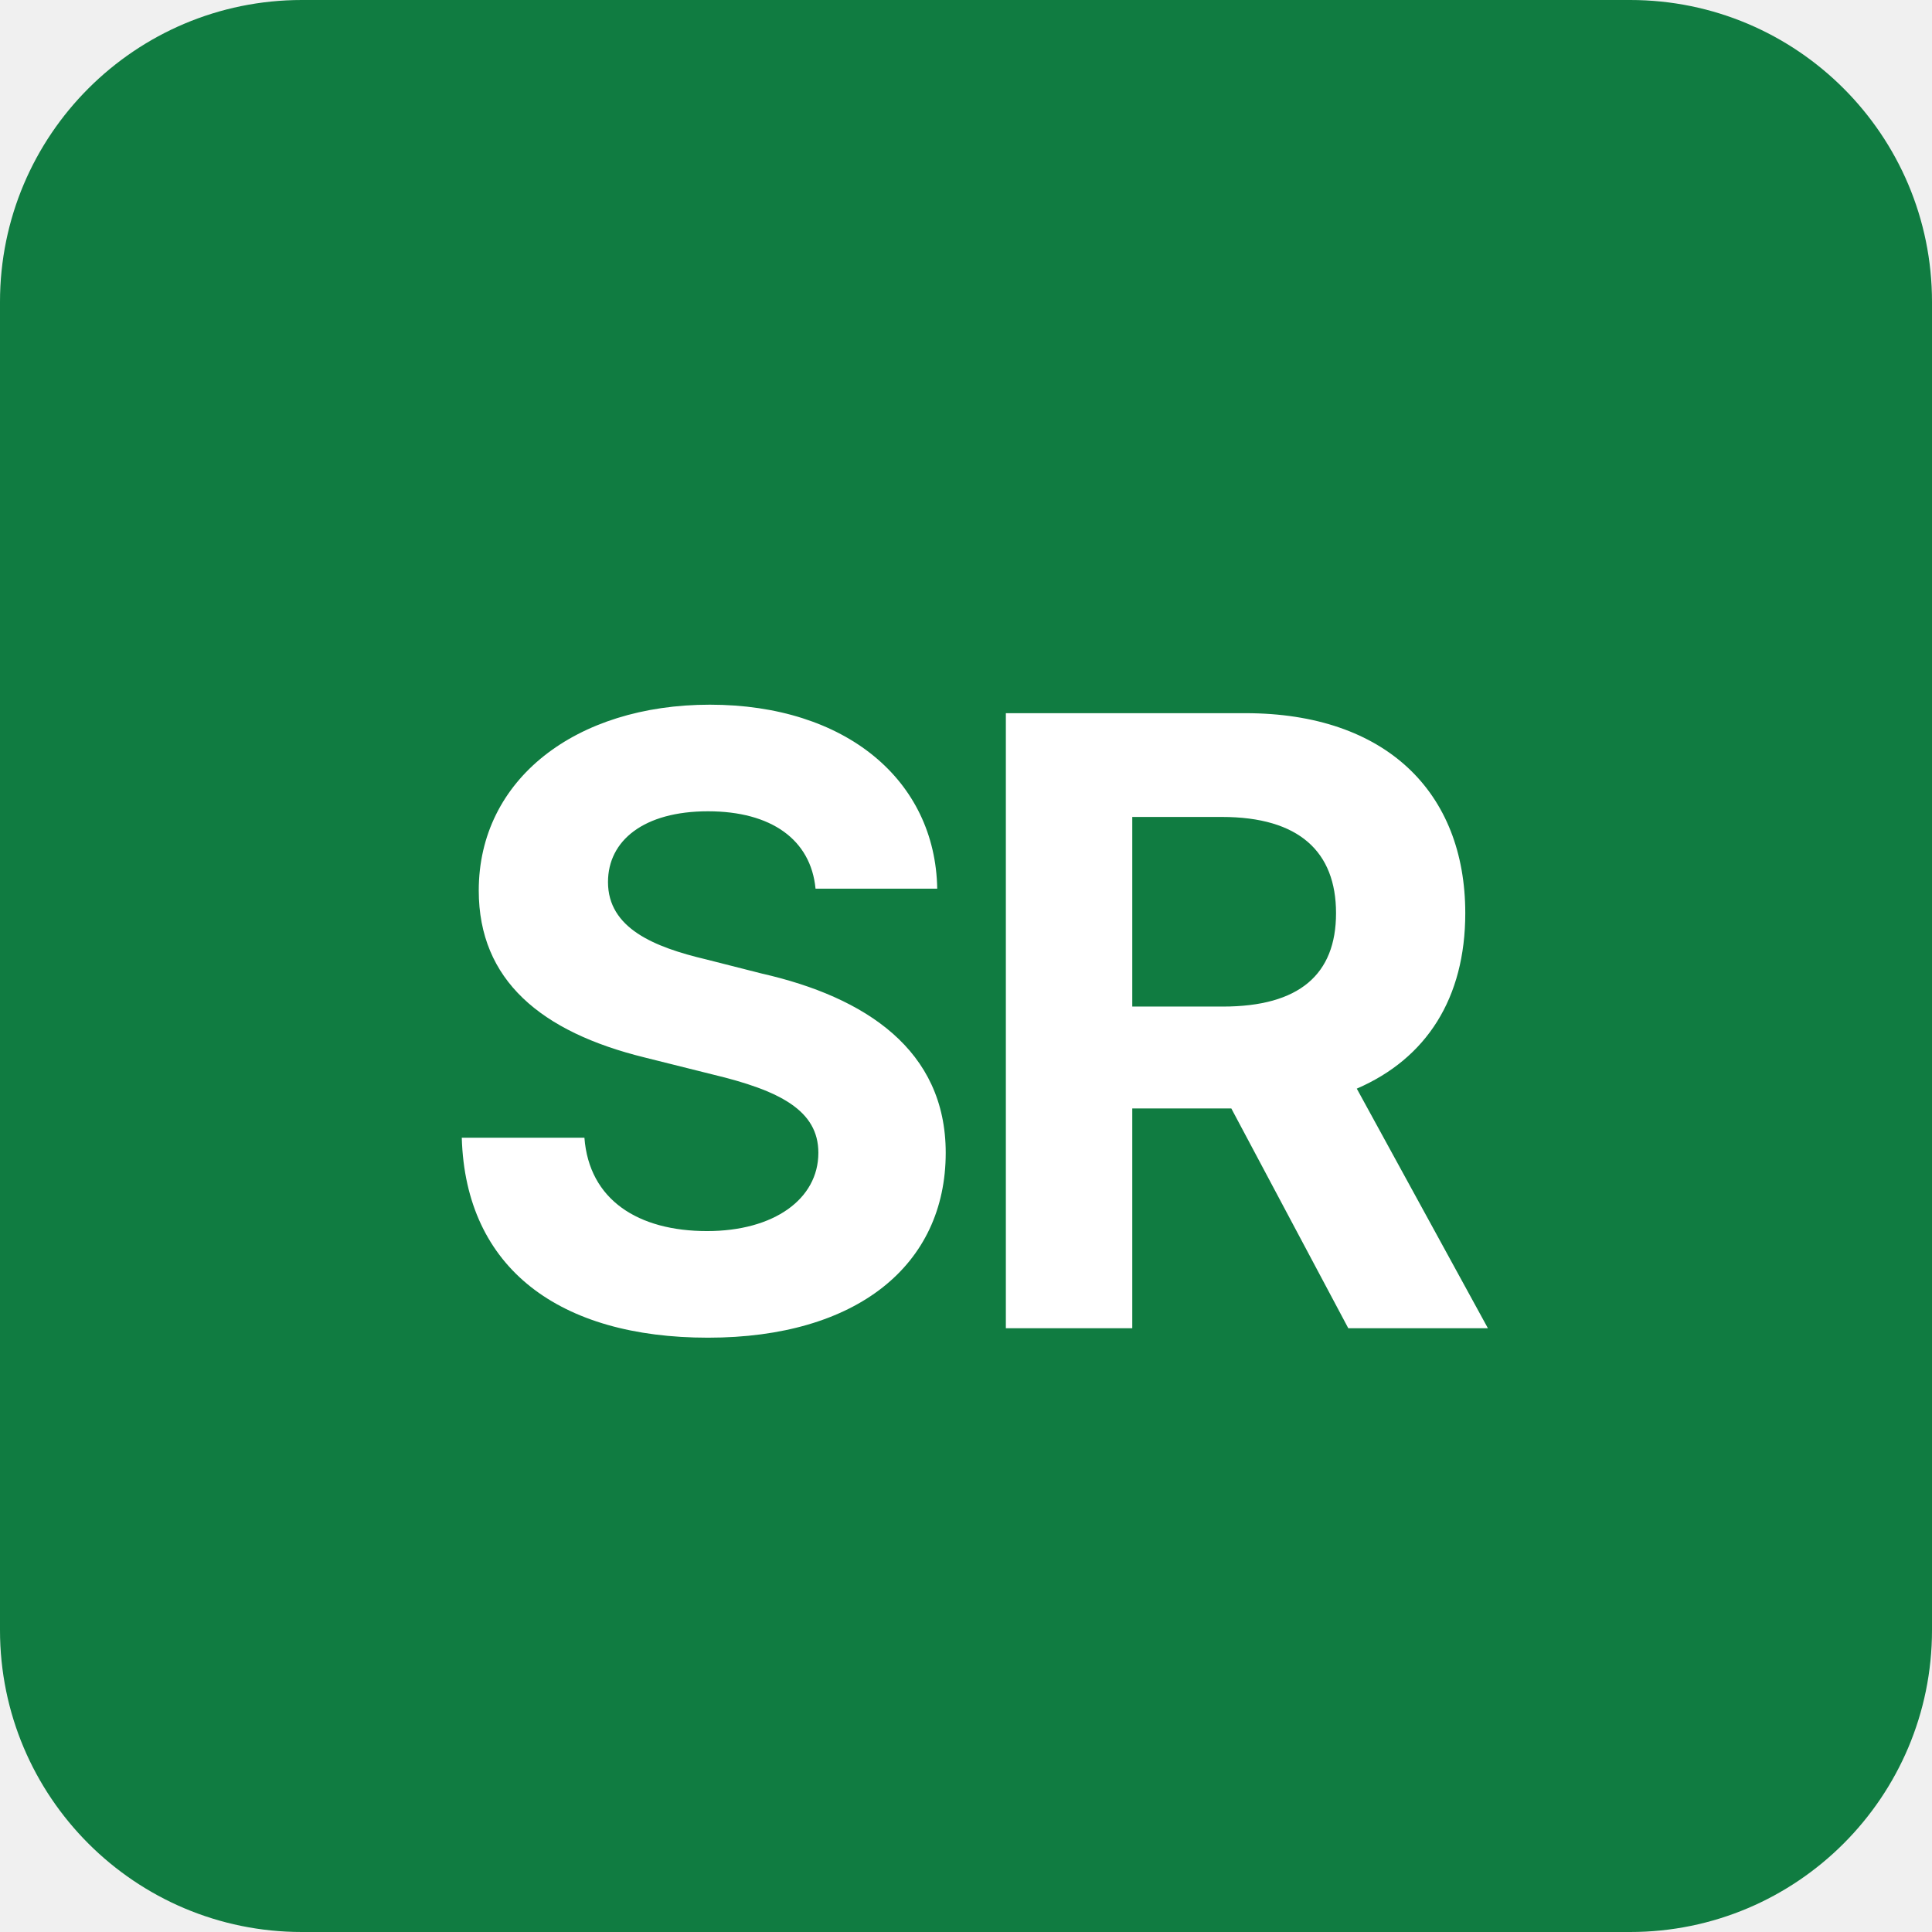
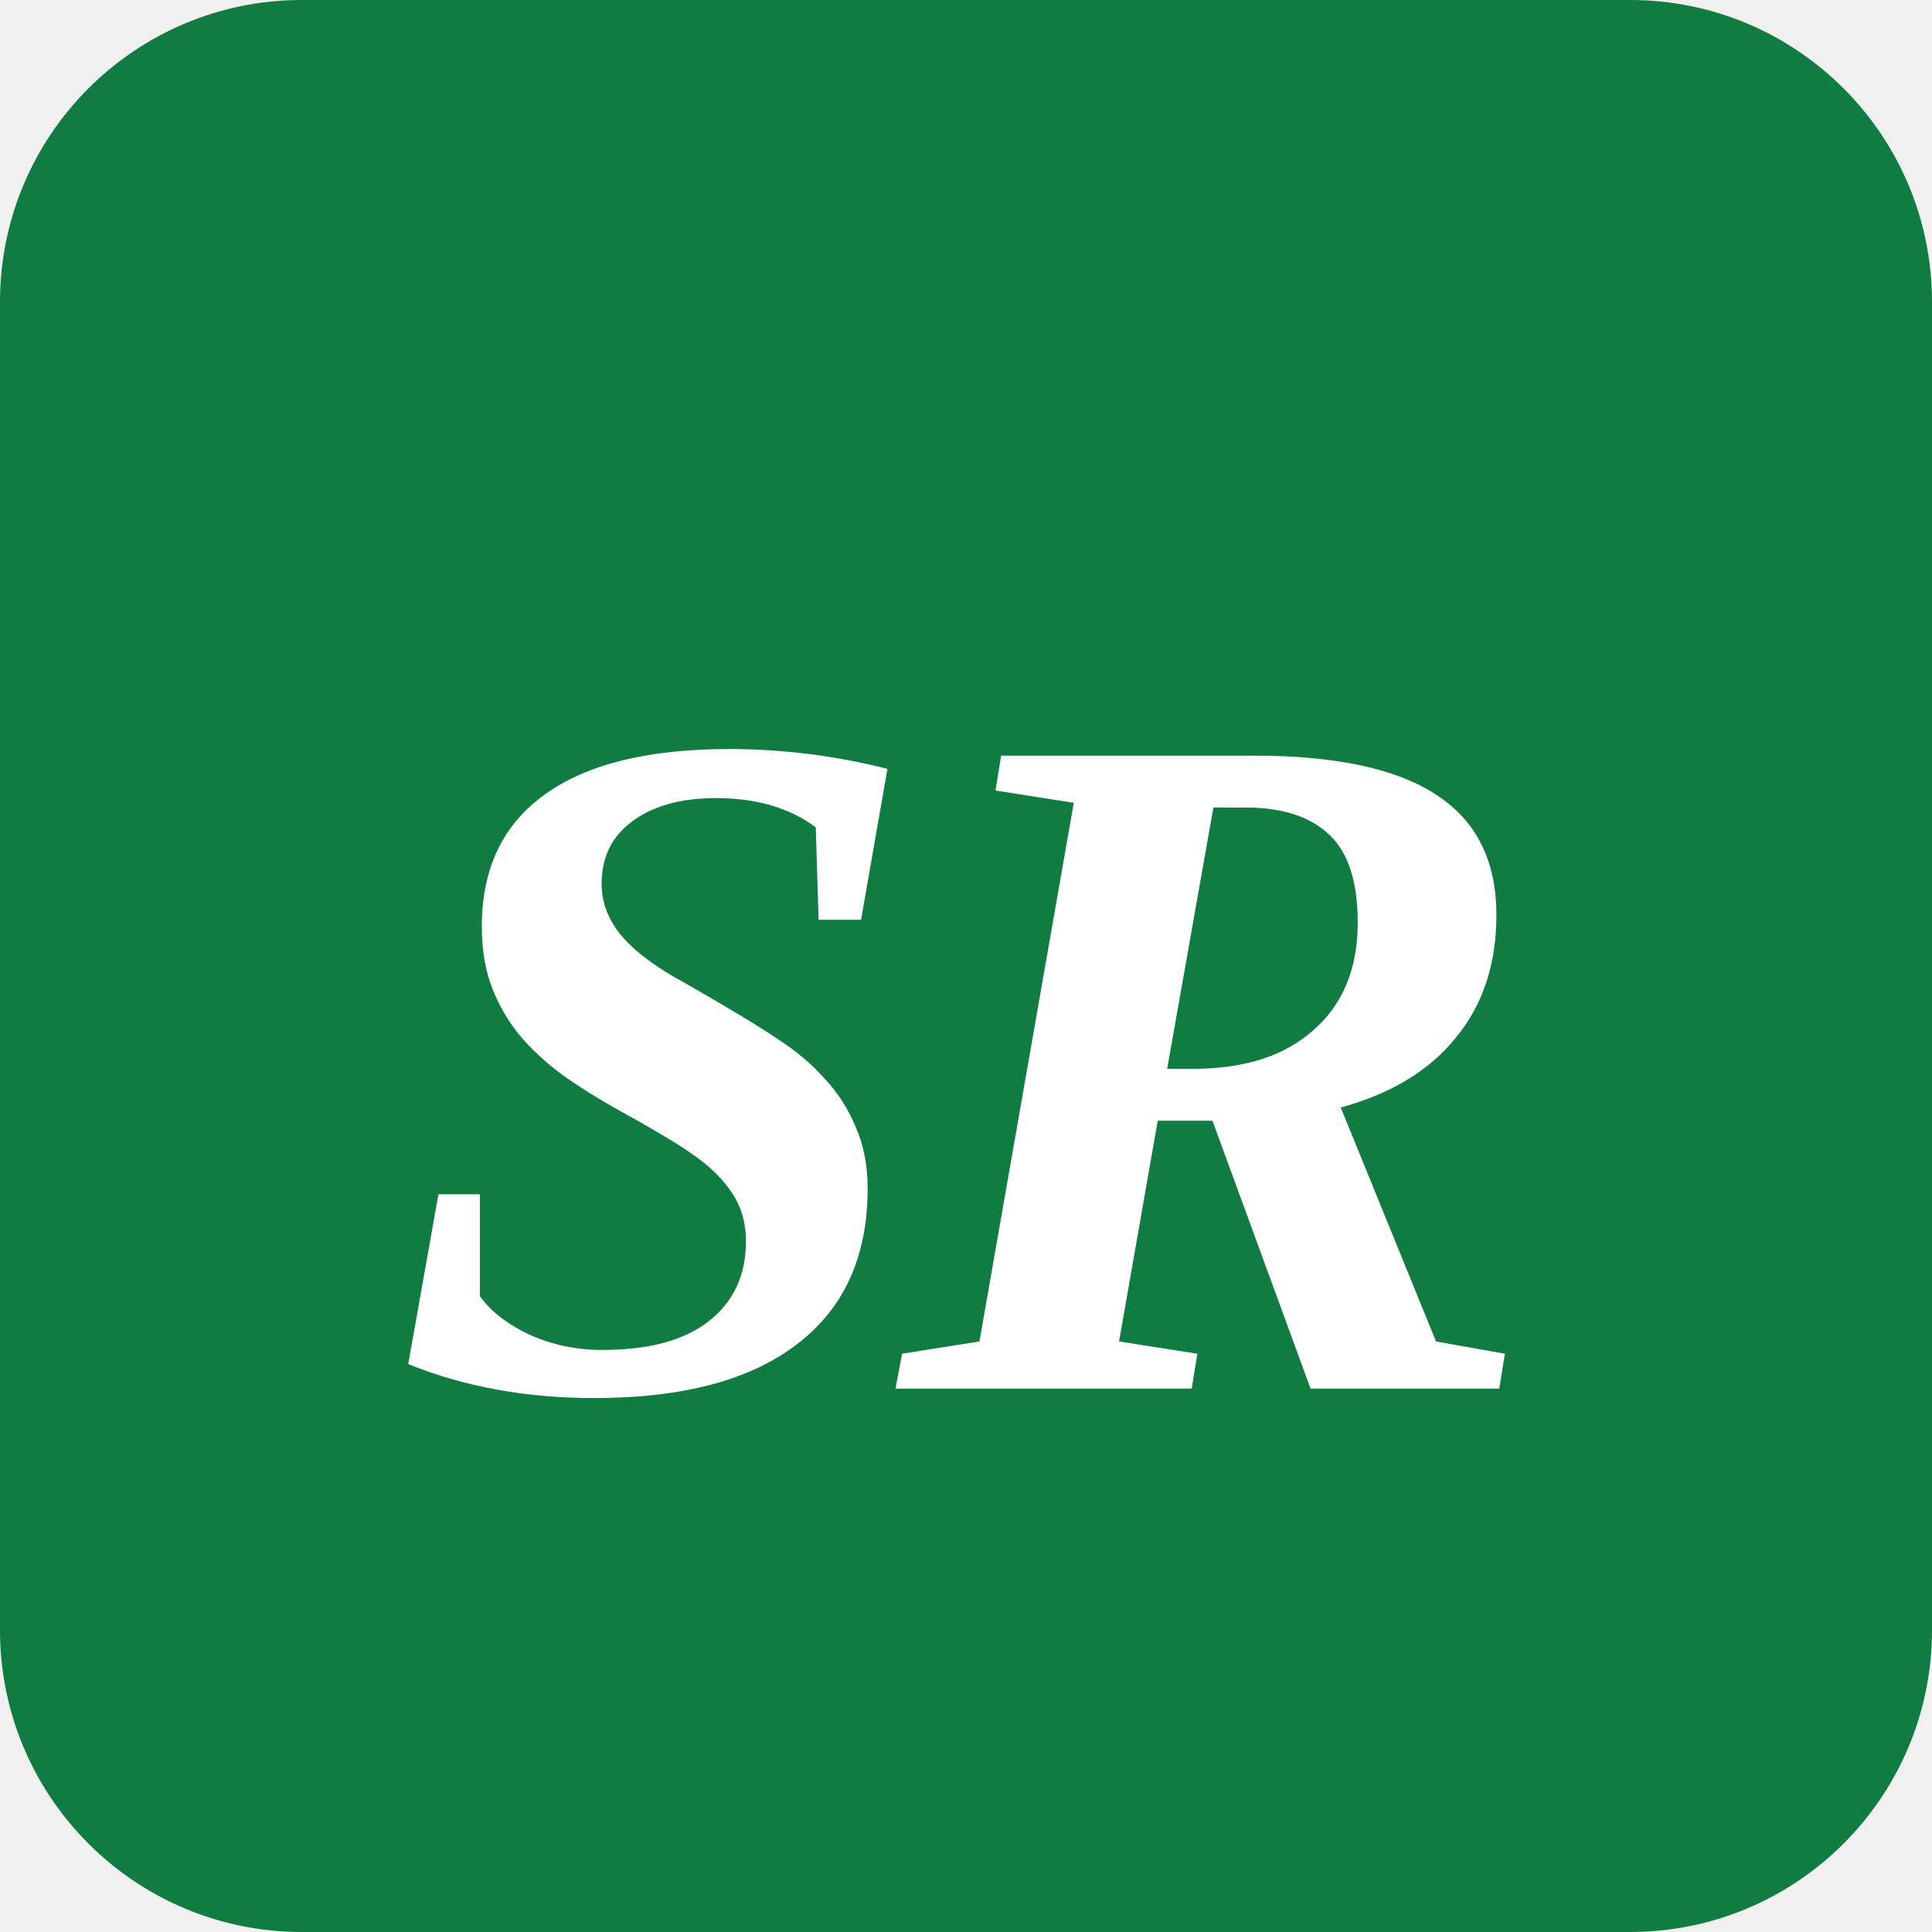
<svg xmlns="http://www.w3.org/2000/svg" viewBox="0 0 32 32">
  <rect width="32" height="32" rx="5" fill="#107c41" />
-   <text x="16" y="22" font-family="Inter, 'Segoe UI', system-ui, -apple-system, sans-serif" font-size="14" font-weight="700" letter-spacing="-0.5" text-anchor="middle" fill="#ffffff">SR</text>
+   <text x="16" y="23" font-family="Georgia, 'Times New Roman', serif" font-size="16" font-style="italic" font-weight="700" letter-spacing="-0.5" text-anchor="middle" fill="#ffffff">SR</text>
</svg>
